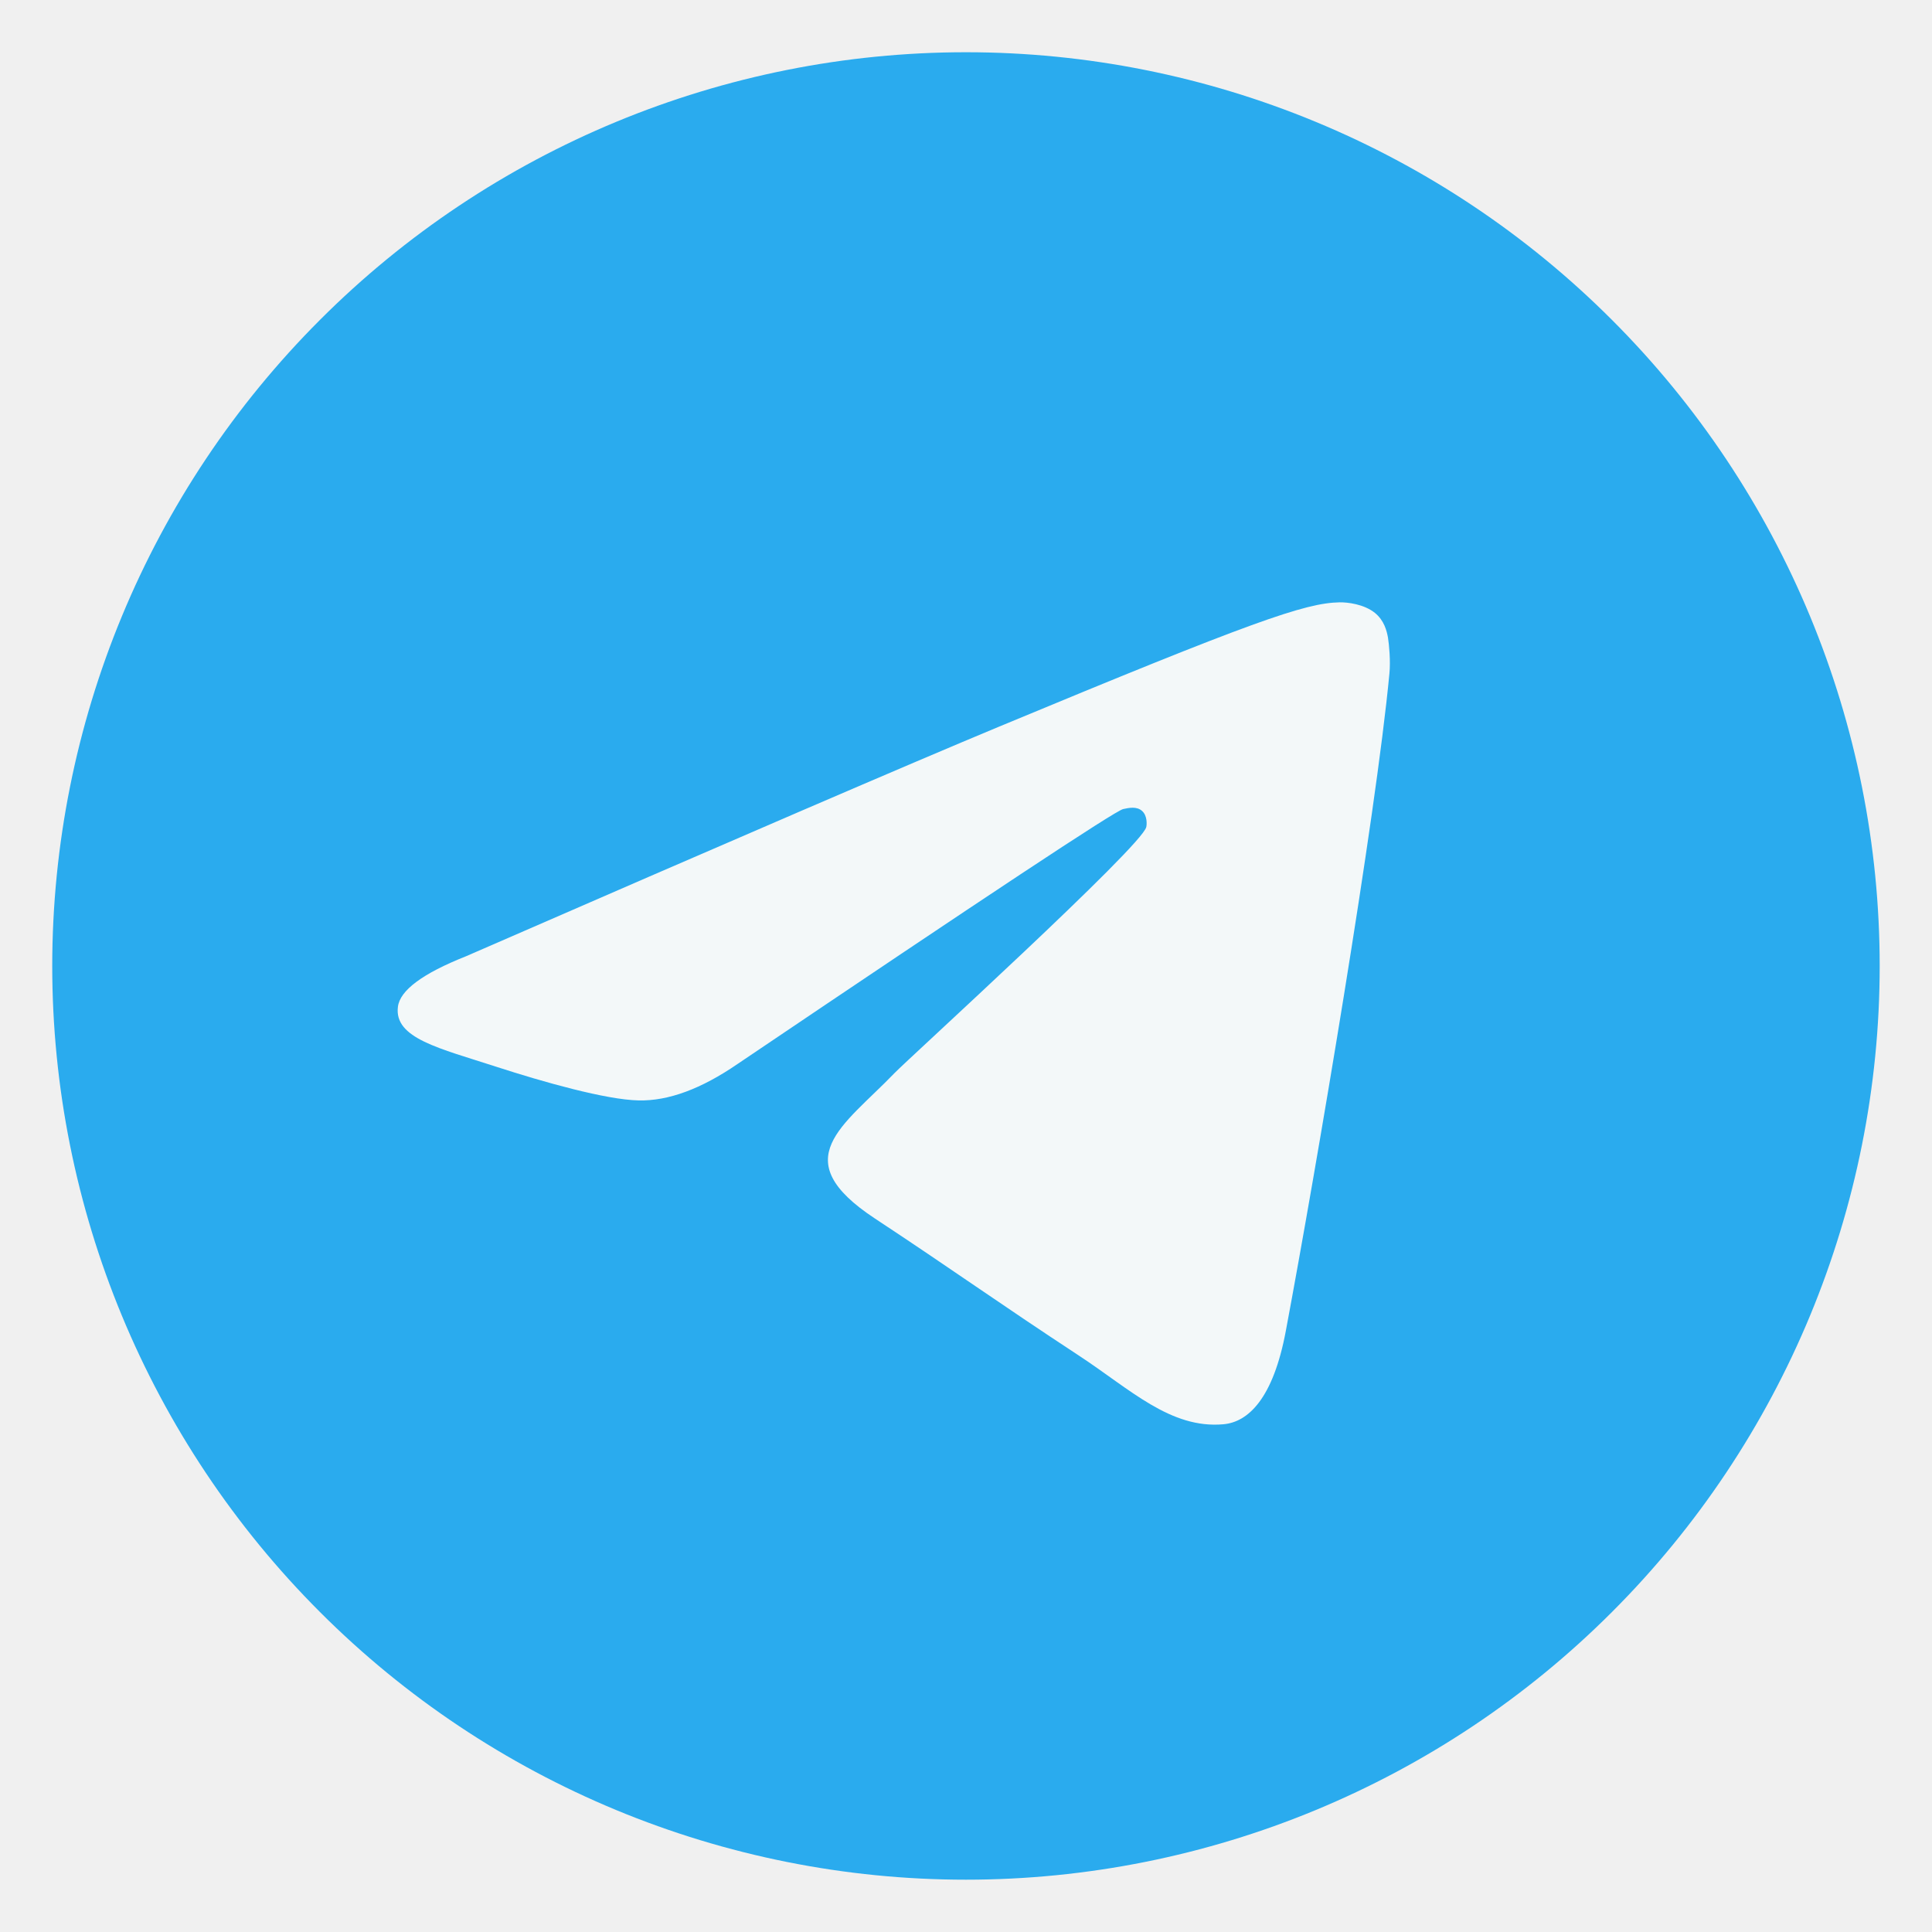
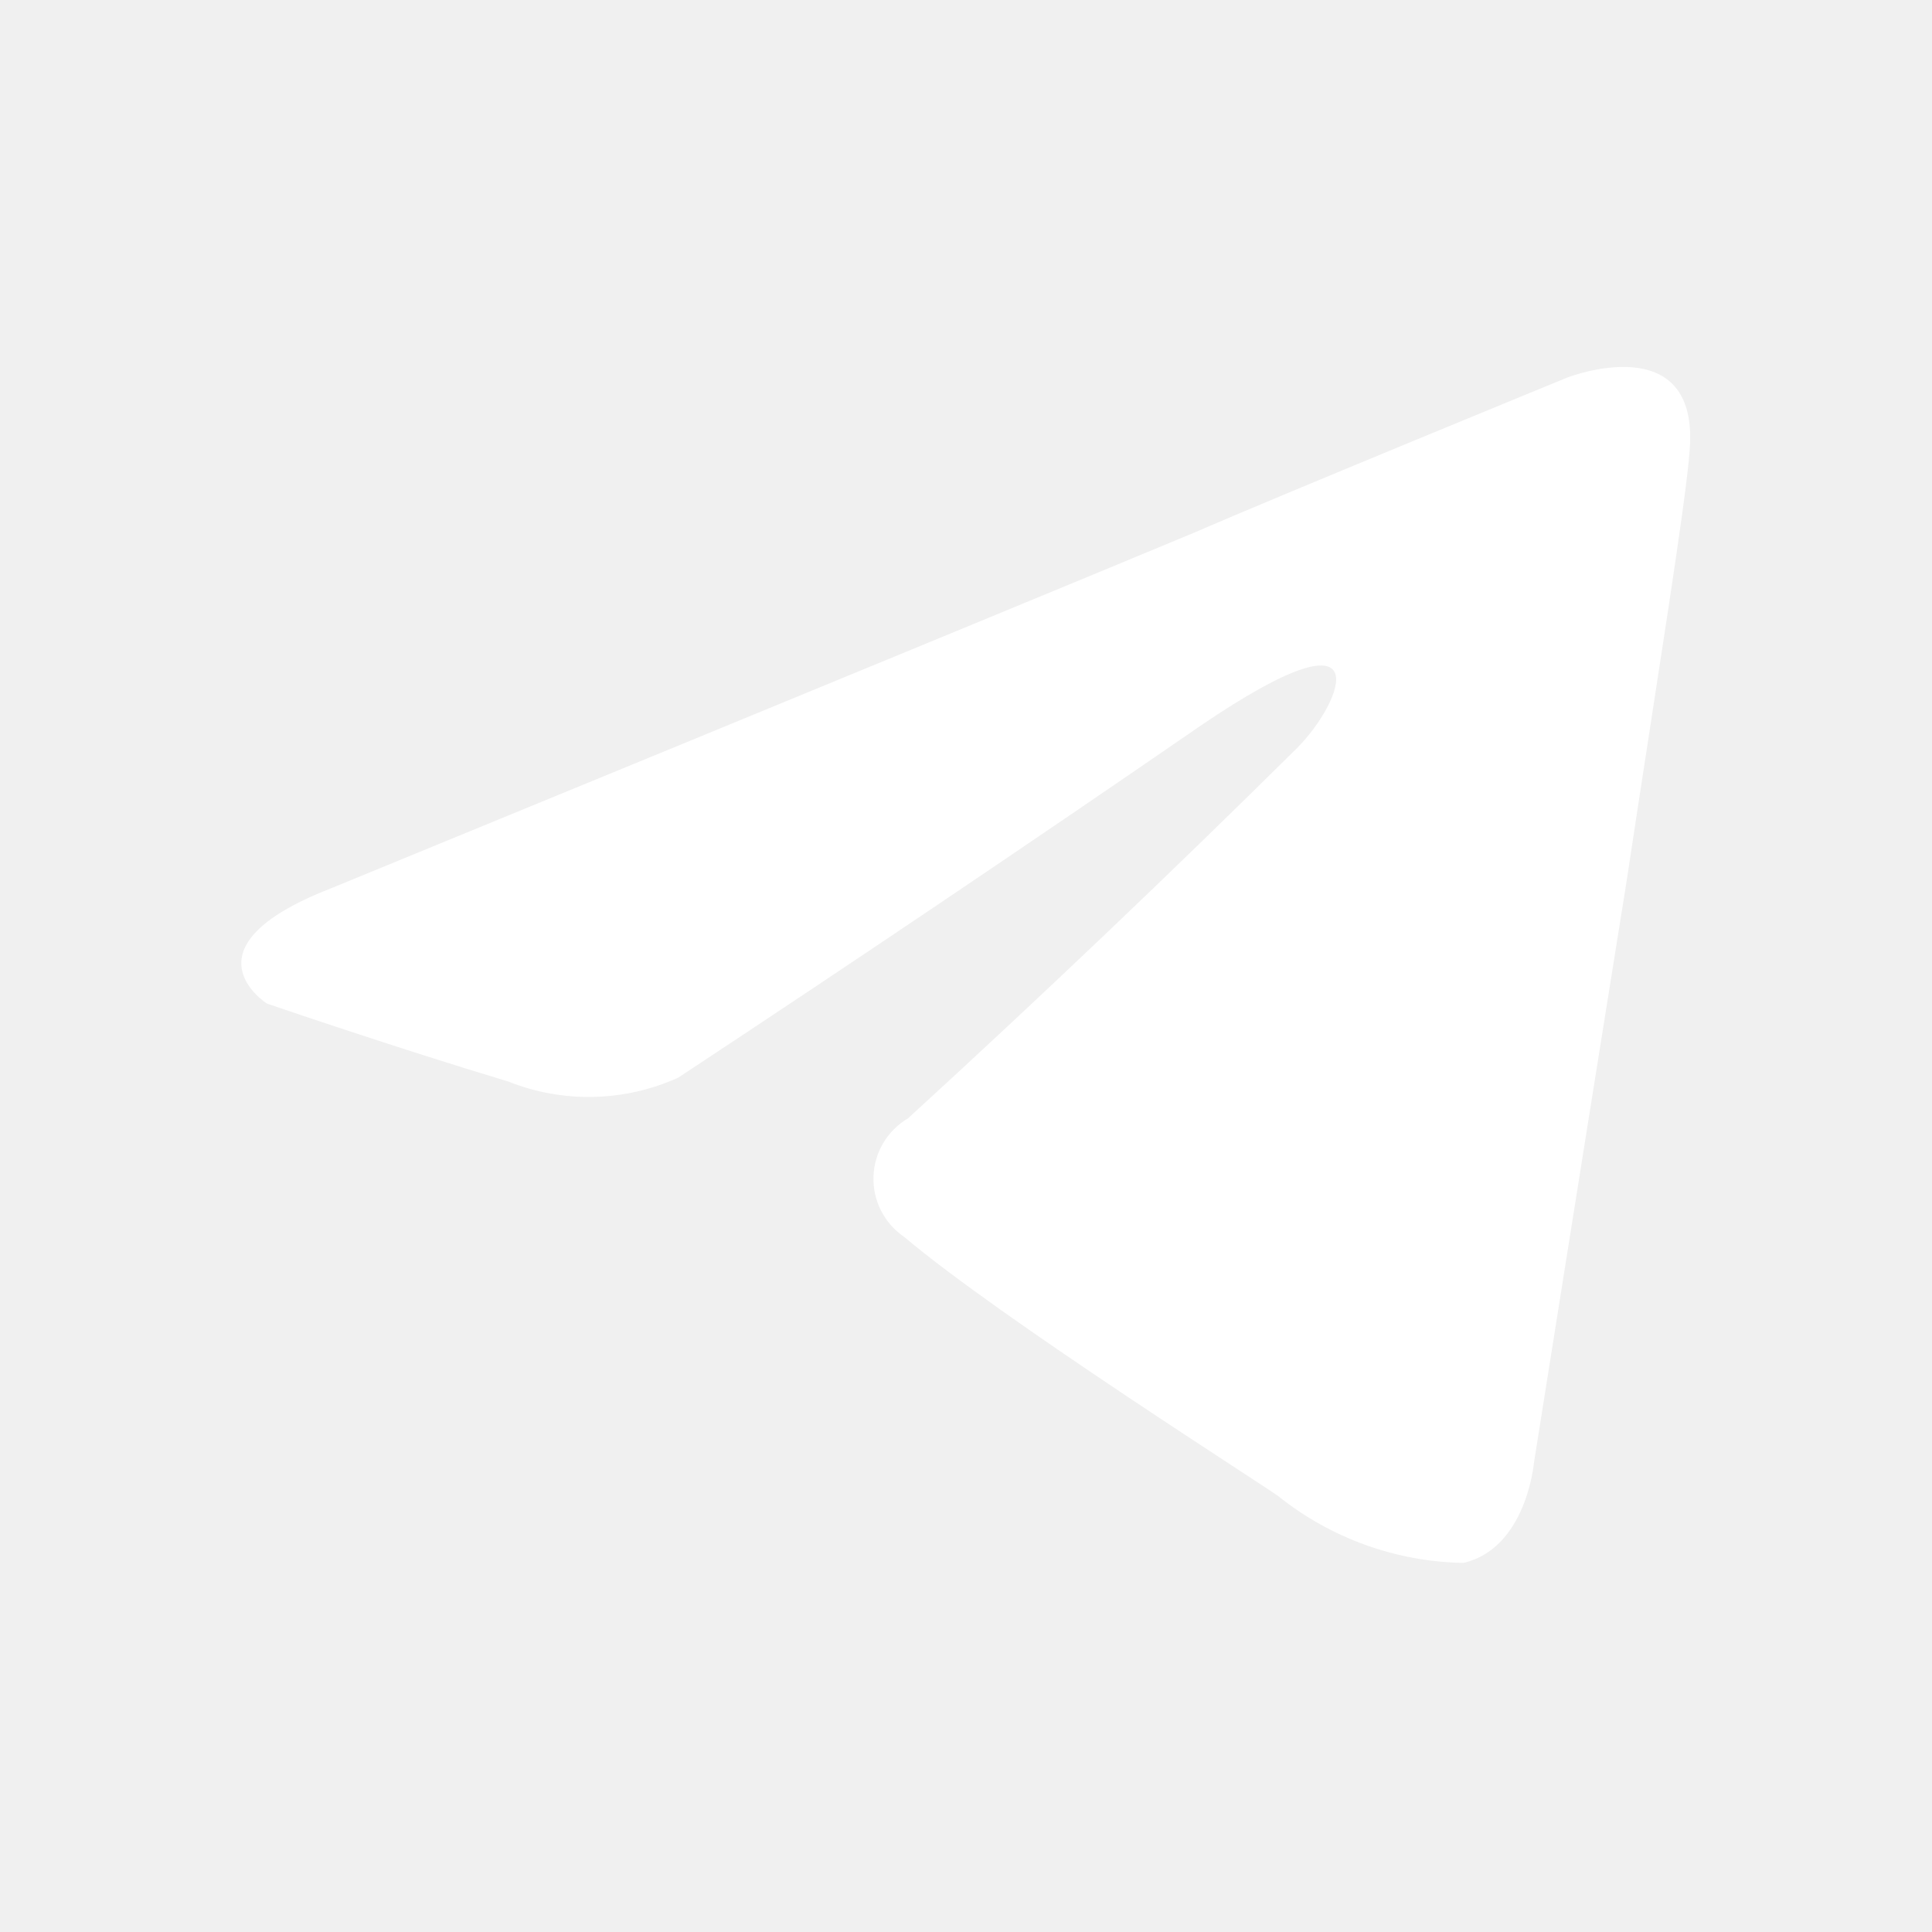
- <svg xmlns="http://www.w3.org/2000/svg" width="26" height="26" viewBox="0 0 26 26" fill="none">
-   <g clip-path="url(#clip0_2527_1061)">
-     <path d="M12.999 0.703C9.739 0.703 6.609 1.999 4.306 4.305C2 6.611 0.704 9.738 0.703 12.999C0.703 16.259 2 19.389 4.306 21.694C6.609 23.999 9.739 25.296 12.999 25.296C16.26 25.296 19.39 23.999 21.693 21.694C23.999 19.389 25.296 16.259 25.296 12.999C25.296 9.74 23.999 6.61 21.693 4.305C19.39 1.999 16.26 0.703 12.999 0.703Z" fill="url(#paint0_linear_2527_1061)" />
-     <path d="M6.269 12.87C9.855 11.308 12.245 10.278 13.44 9.781C16.856 8.361 17.565 8.114 18.028 8.106C18.13 8.104 18.356 8.129 18.504 8.249C18.627 8.35 18.662 8.486 18.679 8.582C18.694 8.677 18.715 8.895 18.698 9.066C18.514 11.01 17.713 15.728 17.305 17.906C17.134 18.828 16.794 19.137 16.466 19.167C15.751 19.232 15.209 18.695 14.518 18.242C13.436 17.532 12.825 17.091 11.774 16.398C10.56 15.598 11.347 15.159 12.039 14.44C12.22 14.252 15.367 11.39 15.426 11.13C15.434 11.098 15.442 10.977 15.369 10.913C15.298 10.849 15.192 10.871 15.115 10.888C15.005 10.913 13.278 12.056 9.928 14.317C9.438 14.654 8.994 14.818 8.594 14.809C8.156 14.8 7.311 14.561 6.682 14.357C5.914 14.107 5.301 13.974 5.355 13.549C5.382 13.328 5.687 13.101 6.269 12.87Z" fill="#F3F8F9" />
-   </g>
-   <defs>
-     <linearGradient id="paint0_linear_2527_1061" x1="1230.33" y1="0.703" x2="1230.33" y2="2459.96" gradientUnits="userSpaceOnUse">
-       <stop stop-color="#2AABEE" />
-       <stop offset="1" stop-color="#229ED9" />
-     </linearGradient>
-     <clipPath id="clip0_2527_1061">
-       <rect width="24.593" height="24.593" fill="white" transform="translate(0.703125 0.703125)" />
-     </clipPath>
-   </defs>
+ <svg xmlns="http://www.w3.org/2000/svg" viewBox="0 0 24 24" id="telegram" fill="#ffffff">
+   <path d="M16.114 9.291c.552-.552 1.1-1.84-1.2-.276a395.806 395.806 0 0 1-6.489 4.372 2.7 2.7 0 0 1-2.117.046c-1.38-.414-2.991-.966-2.991-.966s-1.1-.691.783-1.427c0 0 7.961-3.267 10.722-4.418 1.058-.46 4.647-1.932 4.647-1.932s1.657-.645 1.519.92c-.046.644-.414 2.9-.782 5.338-.553 3.451-1.151 7.225-1.151 7.225s-.092 1.058-.874 1.242a3.787 3.787 0 0 1-2.3-.828c-.184-.138-3.451-2.209-4.648-3.221a.872.872 0 0 1 .046-1.473 169.31 169.31 0 0 0 4.835-4.602Z" />
</svg>
